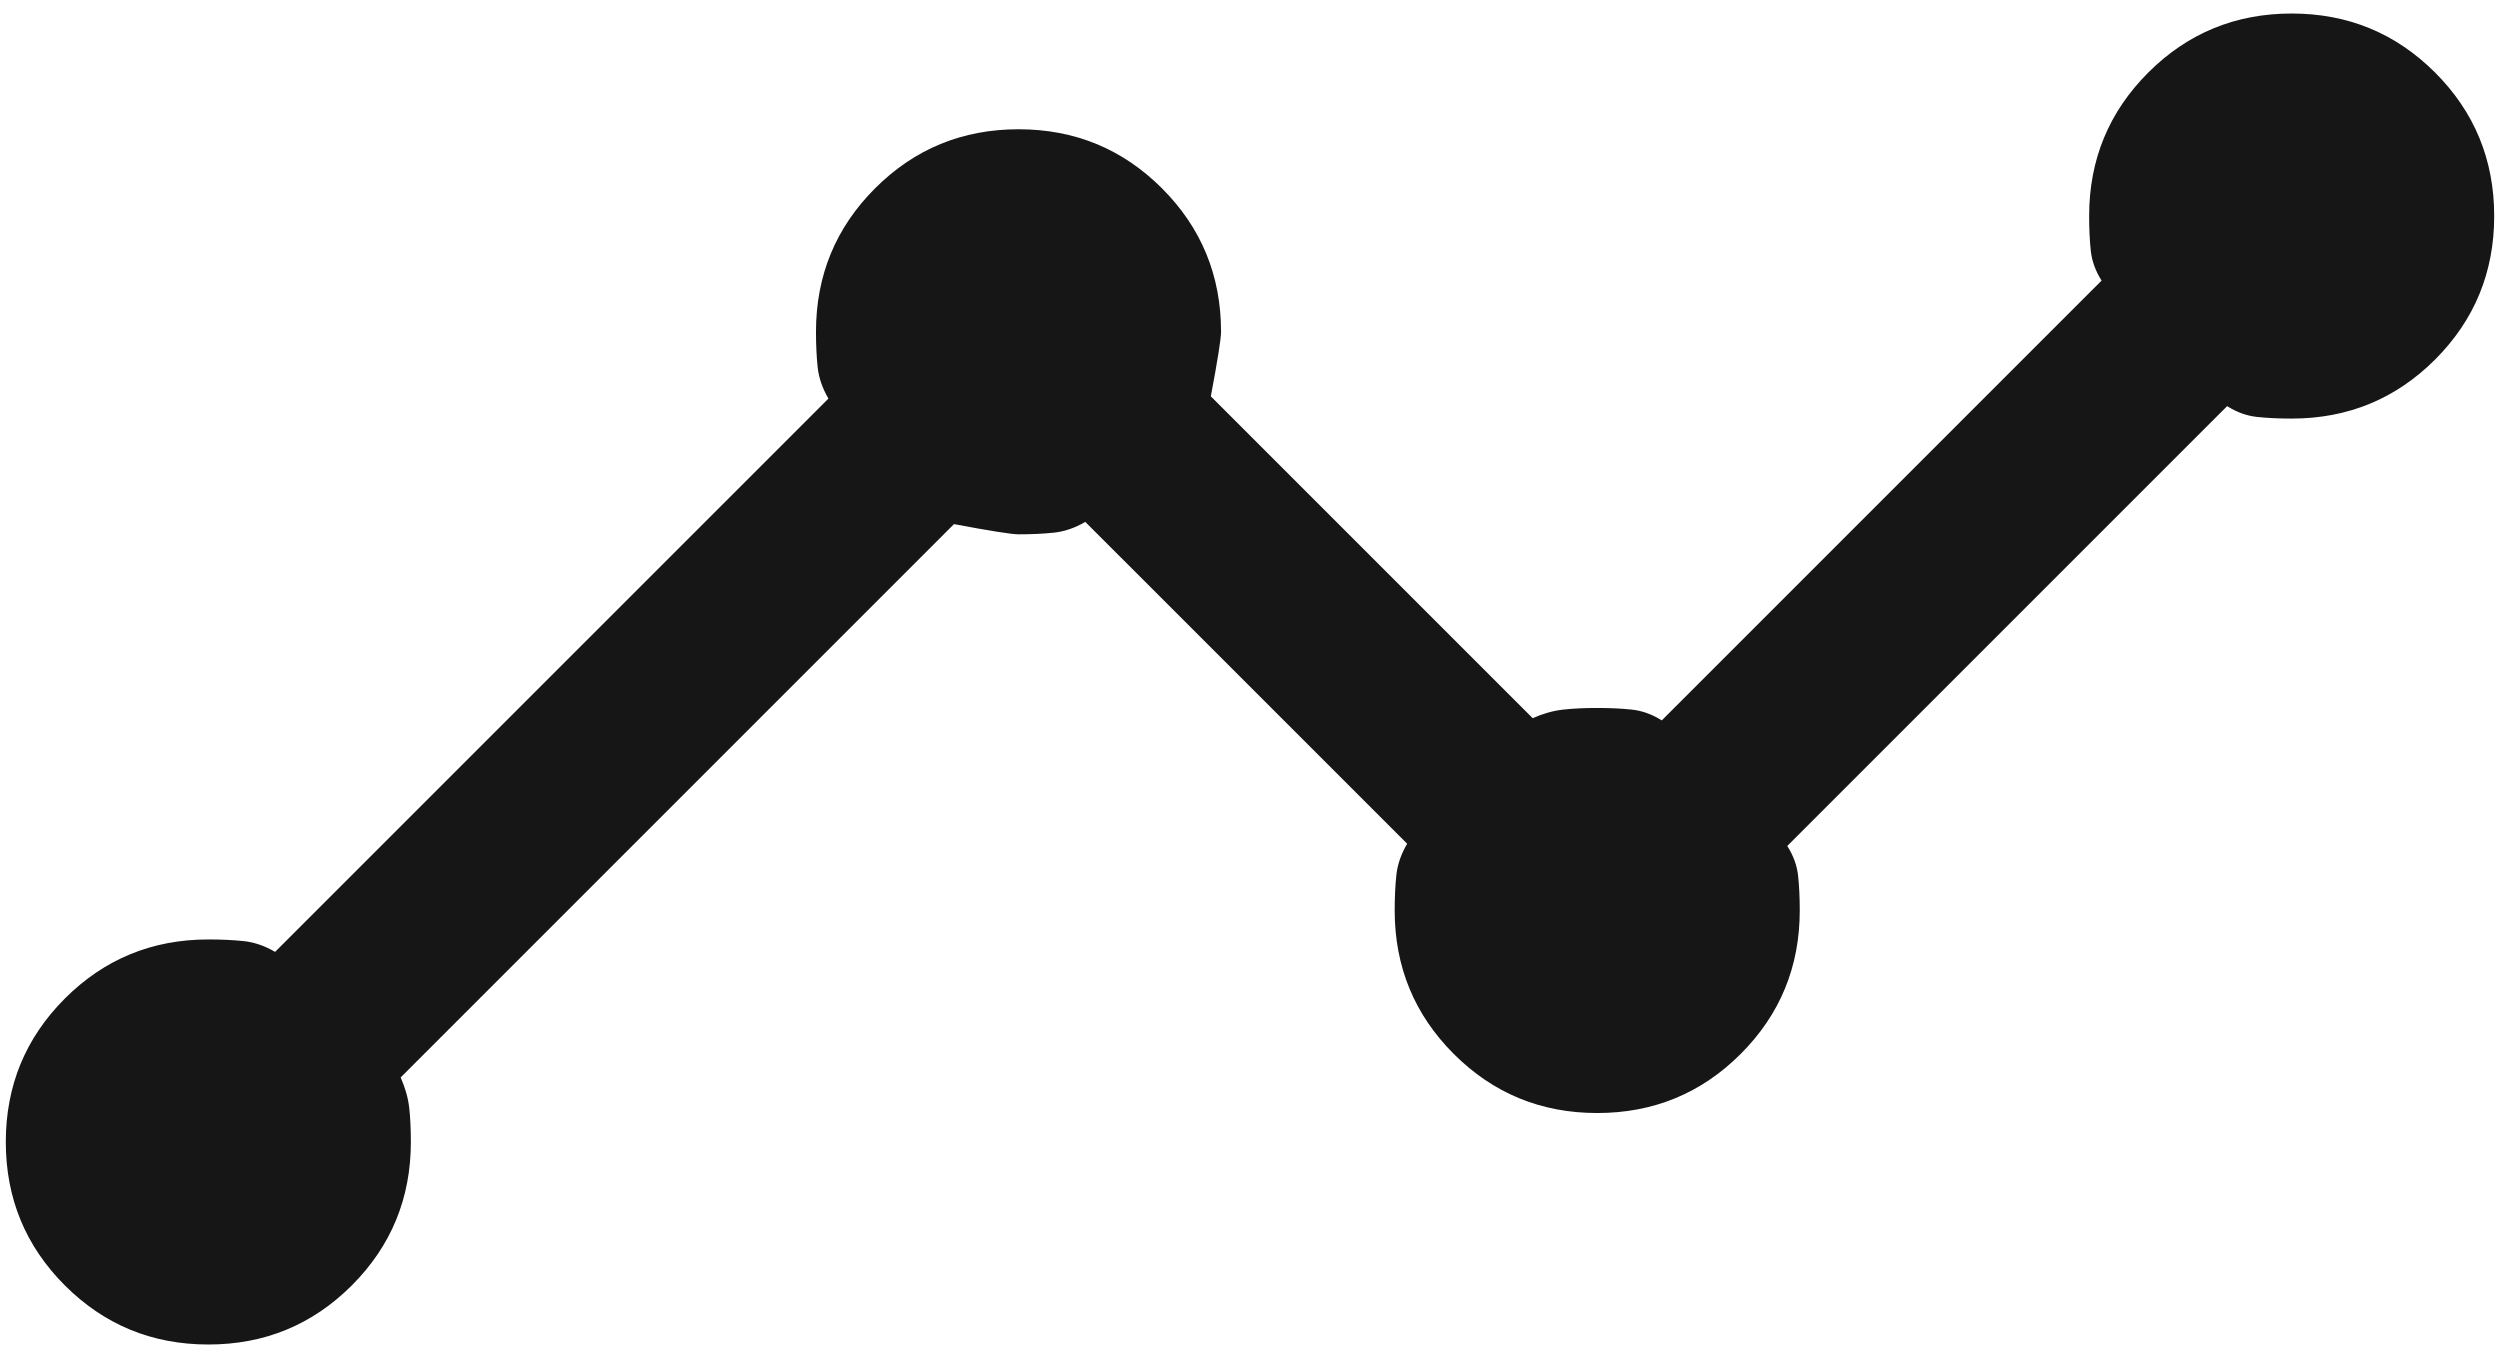
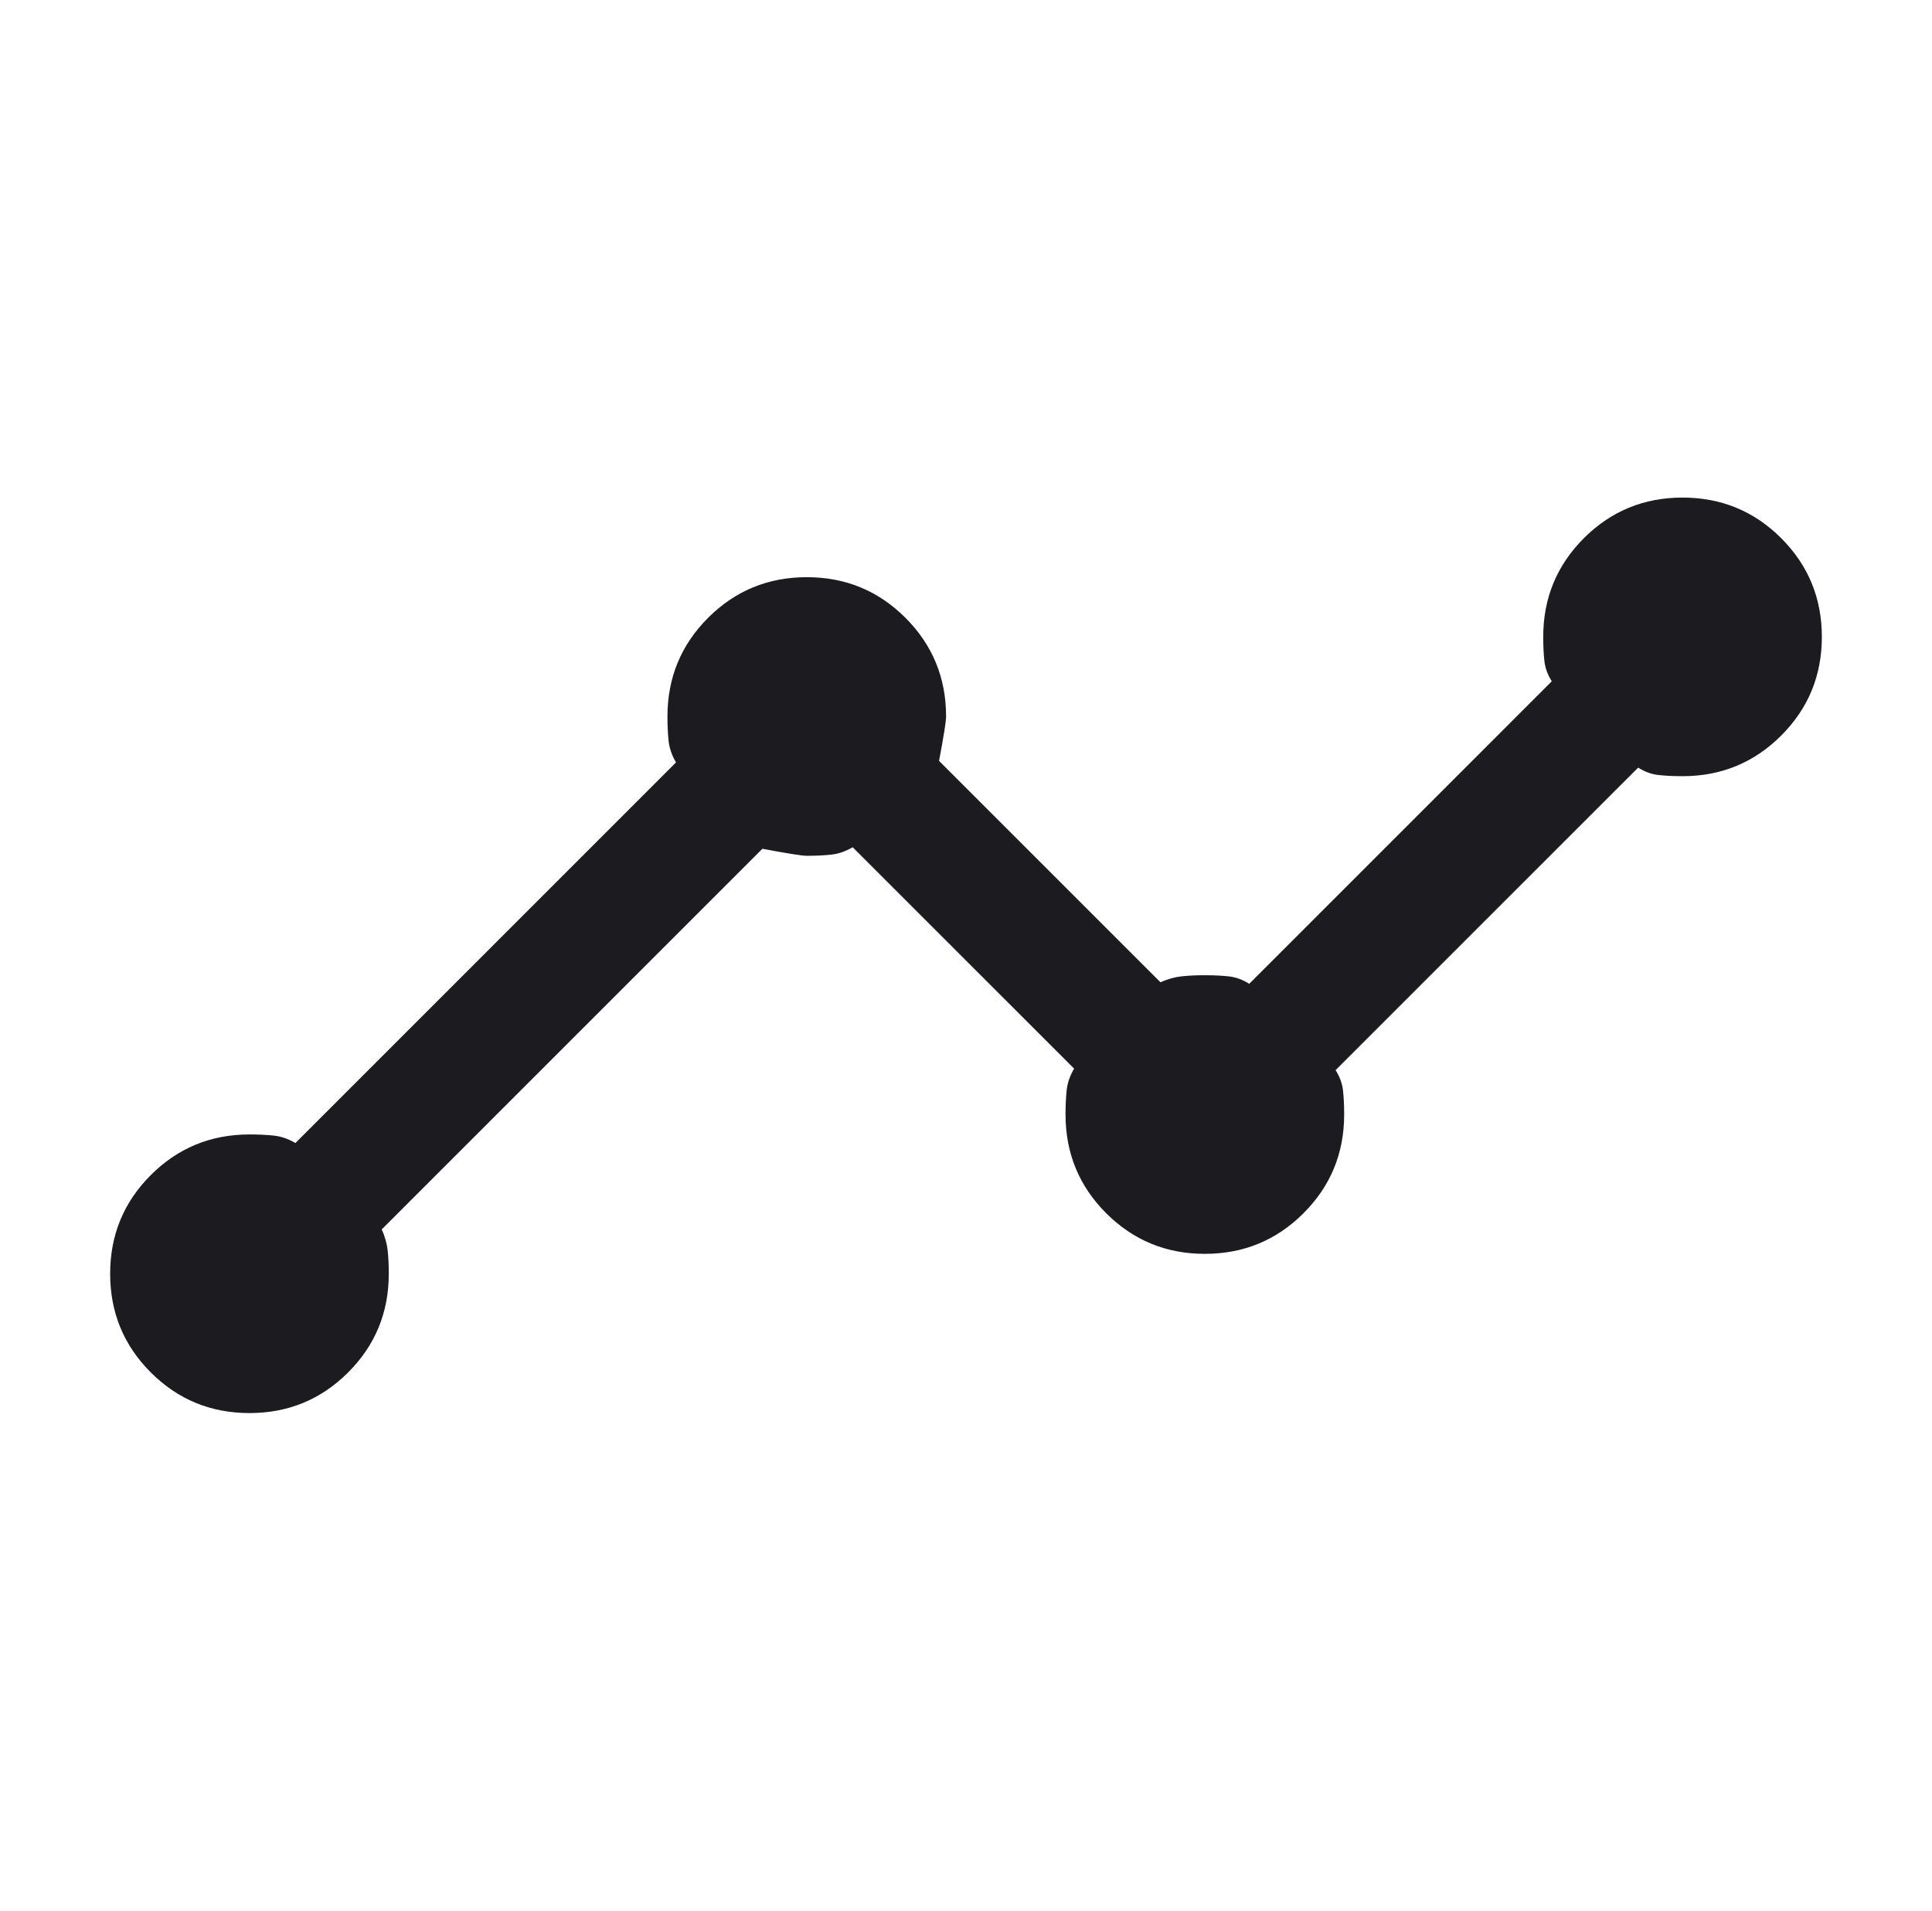
- <svg xmlns="http://www.w3.org/2000/svg" width="81" height="44" viewBox="0 0 81 44" fill="none">
-   <path d="M6.75 43.562C4.928 43.562 3.379 42.924 2.102 41.648C0.826 40.371 0.188 38.822 0.188 37C0.188 35.178 0.826 33.629 2.102 32.352C3.379 31.076 4.928 30.438 6.75 30.438C7.173 30.438 7.555 30.456 7.897 30.492C8.238 30.528 8.577 30.644 8.913 30.841L26.841 12.914C26.644 12.577 26.528 12.238 26.492 11.897C26.456 11.555 26.438 11.173 26.438 10.75C26.438 8.928 27.076 7.379 28.352 6.102C29.629 4.826 31.178 4.188 33 4.188C34.822 4.188 36.371 4.826 37.648 6.102C38.924 7.379 39.562 8.928 39.562 10.75C39.562 10.971 39.452 11.668 39.231 12.841L49.659 23.269C49.995 23.12 50.322 23.028 50.639 22.992C50.957 22.956 51.327 22.938 51.75 22.938C52.173 22.938 52.549 22.956 52.879 22.992C53.208 23.028 53.529 23.144 53.841 23.341L68.091 9.091C67.894 8.779 67.778 8.458 67.742 8.129C67.706 7.799 67.688 7.423 67.688 7C67.688 5.178 68.326 3.629 69.602 2.352C70.879 1.076 72.428 0.438 74.25 0.438C76.072 0.438 77.621 1.076 78.898 2.352C80.174 3.629 80.812 5.178 80.812 7C80.812 8.822 80.174 10.371 78.898 11.648C77.621 12.924 76.072 13.562 74.25 13.562C73.827 13.562 73.451 13.544 73.121 13.508C72.792 13.472 72.471 13.356 72.159 13.159L57.908 27.409C58.106 27.721 58.222 28.042 58.258 28.371C58.294 28.701 58.312 29.077 58.312 29.5C58.312 31.322 57.674 32.871 56.398 34.148C55.121 35.424 53.572 36.062 51.75 36.062C49.928 36.062 48.379 35.424 47.102 34.148C45.826 32.871 45.188 31.322 45.188 29.5C45.188 29.077 45.206 28.695 45.242 28.353C45.278 28.012 45.394 27.673 45.592 27.337L35.163 16.909C34.827 17.106 34.488 17.222 34.147 17.258C33.805 17.294 33.423 17.312 33 17.312C32.779 17.312 32.082 17.202 30.909 16.981L12.981 34.909C13.13 35.245 13.222 35.572 13.258 35.889C13.294 36.207 13.312 36.577 13.312 37C13.312 38.822 12.674 40.371 11.398 41.648C10.121 42.924 8.572 43.562 6.75 43.562Z" fill="#161616" />
+ <svg xmlns="http://www.w3.org/2000/svg" width="91" height="90" viewBox="0 0 91 90" fill="none">
+   <mask id="mask0_171_193" style="mask-type:alpha" maskUnits="userSpaceOnUse" x="0" y="0" width="91" height="90">
+     <rect x="0.5" width="90" height="90" fill="#D9D9D9" />
+   </mask>
+   <g mask="url(#mask0_171_193)">
+     <path d="M11.75 66.562C9.928 66.562 8.379 65.924 7.102 64.648C5.826 63.371 5.188 61.822 5.188 60C5.188 58.178 5.826 56.629 7.102 55.352C8.379 54.076 9.928 53.438 11.75 53.438C12.173 53.438 12.555 53.456 12.897 53.492C13.238 53.528 13.577 53.644 13.914 53.842L31.841 35.913C31.644 35.577 31.528 35.238 31.492 34.897C31.456 34.555 31.438 34.173 31.438 33.75C31.438 31.928 32.076 30.379 33.352 29.102C34.629 27.826 36.178 27.188 38 27.188C39.822 27.188 41.371 27.826 42.648 29.102C43.924 30.379 44.562 31.928 44.562 33.75C44.562 33.971 44.452 34.668 44.231 35.841L54.659 46.269C54.995 46.12 55.322 46.028 55.639 45.992C55.957 45.956 56.327 45.938 56.75 45.938C57.173 45.938 57.549 45.956 57.879 45.992C58.208 46.028 58.529 46.144 58.841 46.342L73.091 32.091C72.894 31.779 72.778 31.458 72.742 31.129C72.706 30.799 72.688 30.423 72.688 30C72.688 28.178 73.326 26.629 74.602 25.352C75.879 24.076 77.428 23.438 79.25 23.438C81.072 23.438 82.621 24.076 83.898 25.352C85.174 26.629 85.812 28.178 85.812 30C85.812 31.822 85.174 33.371 83.898 34.648C82.621 35.924 81.072 36.562 79.25 36.562C78.827 36.562 78.451 36.544 78.121 36.508C77.792 36.472 77.471 36.356 77.159 36.159L62.908 50.409C63.106 50.721 63.222 51.042 63.258 51.371C63.294 51.701 63.312 52.077 63.312 52.5C63.312 54.322 62.674 55.871 61.398 57.148C60.121 58.424 58.572 59.062 56.75 59.062C54.928 59.062 53.379 58.424 52.102 57.148C50.826 55.871 50.188 54.322 50.188 52.5C50.188 52.077 50.206 51.695 50.242 51.353C50.278 51.012 50.394 50.673 50.592 50.337L40.163 39.909C39.827 40.106 39.488 40.222 39.147 40.258C38.805 40.294 38.423 40.312 38 40.312C37.779 40.312 37.082 40.202 35.909 39.981L17.981 57.909C18.13 58.245 18.222 58.572 18.258 58.889C18.294 59.207 18.312 59.577 18.312 60C18.312 61.822 17.674 63.371 16.398 64.648C15.121 65.924 13.572 66.562 11.75 66.562Z" fill="#1C1B1F" />
+   </g>
</svg>
